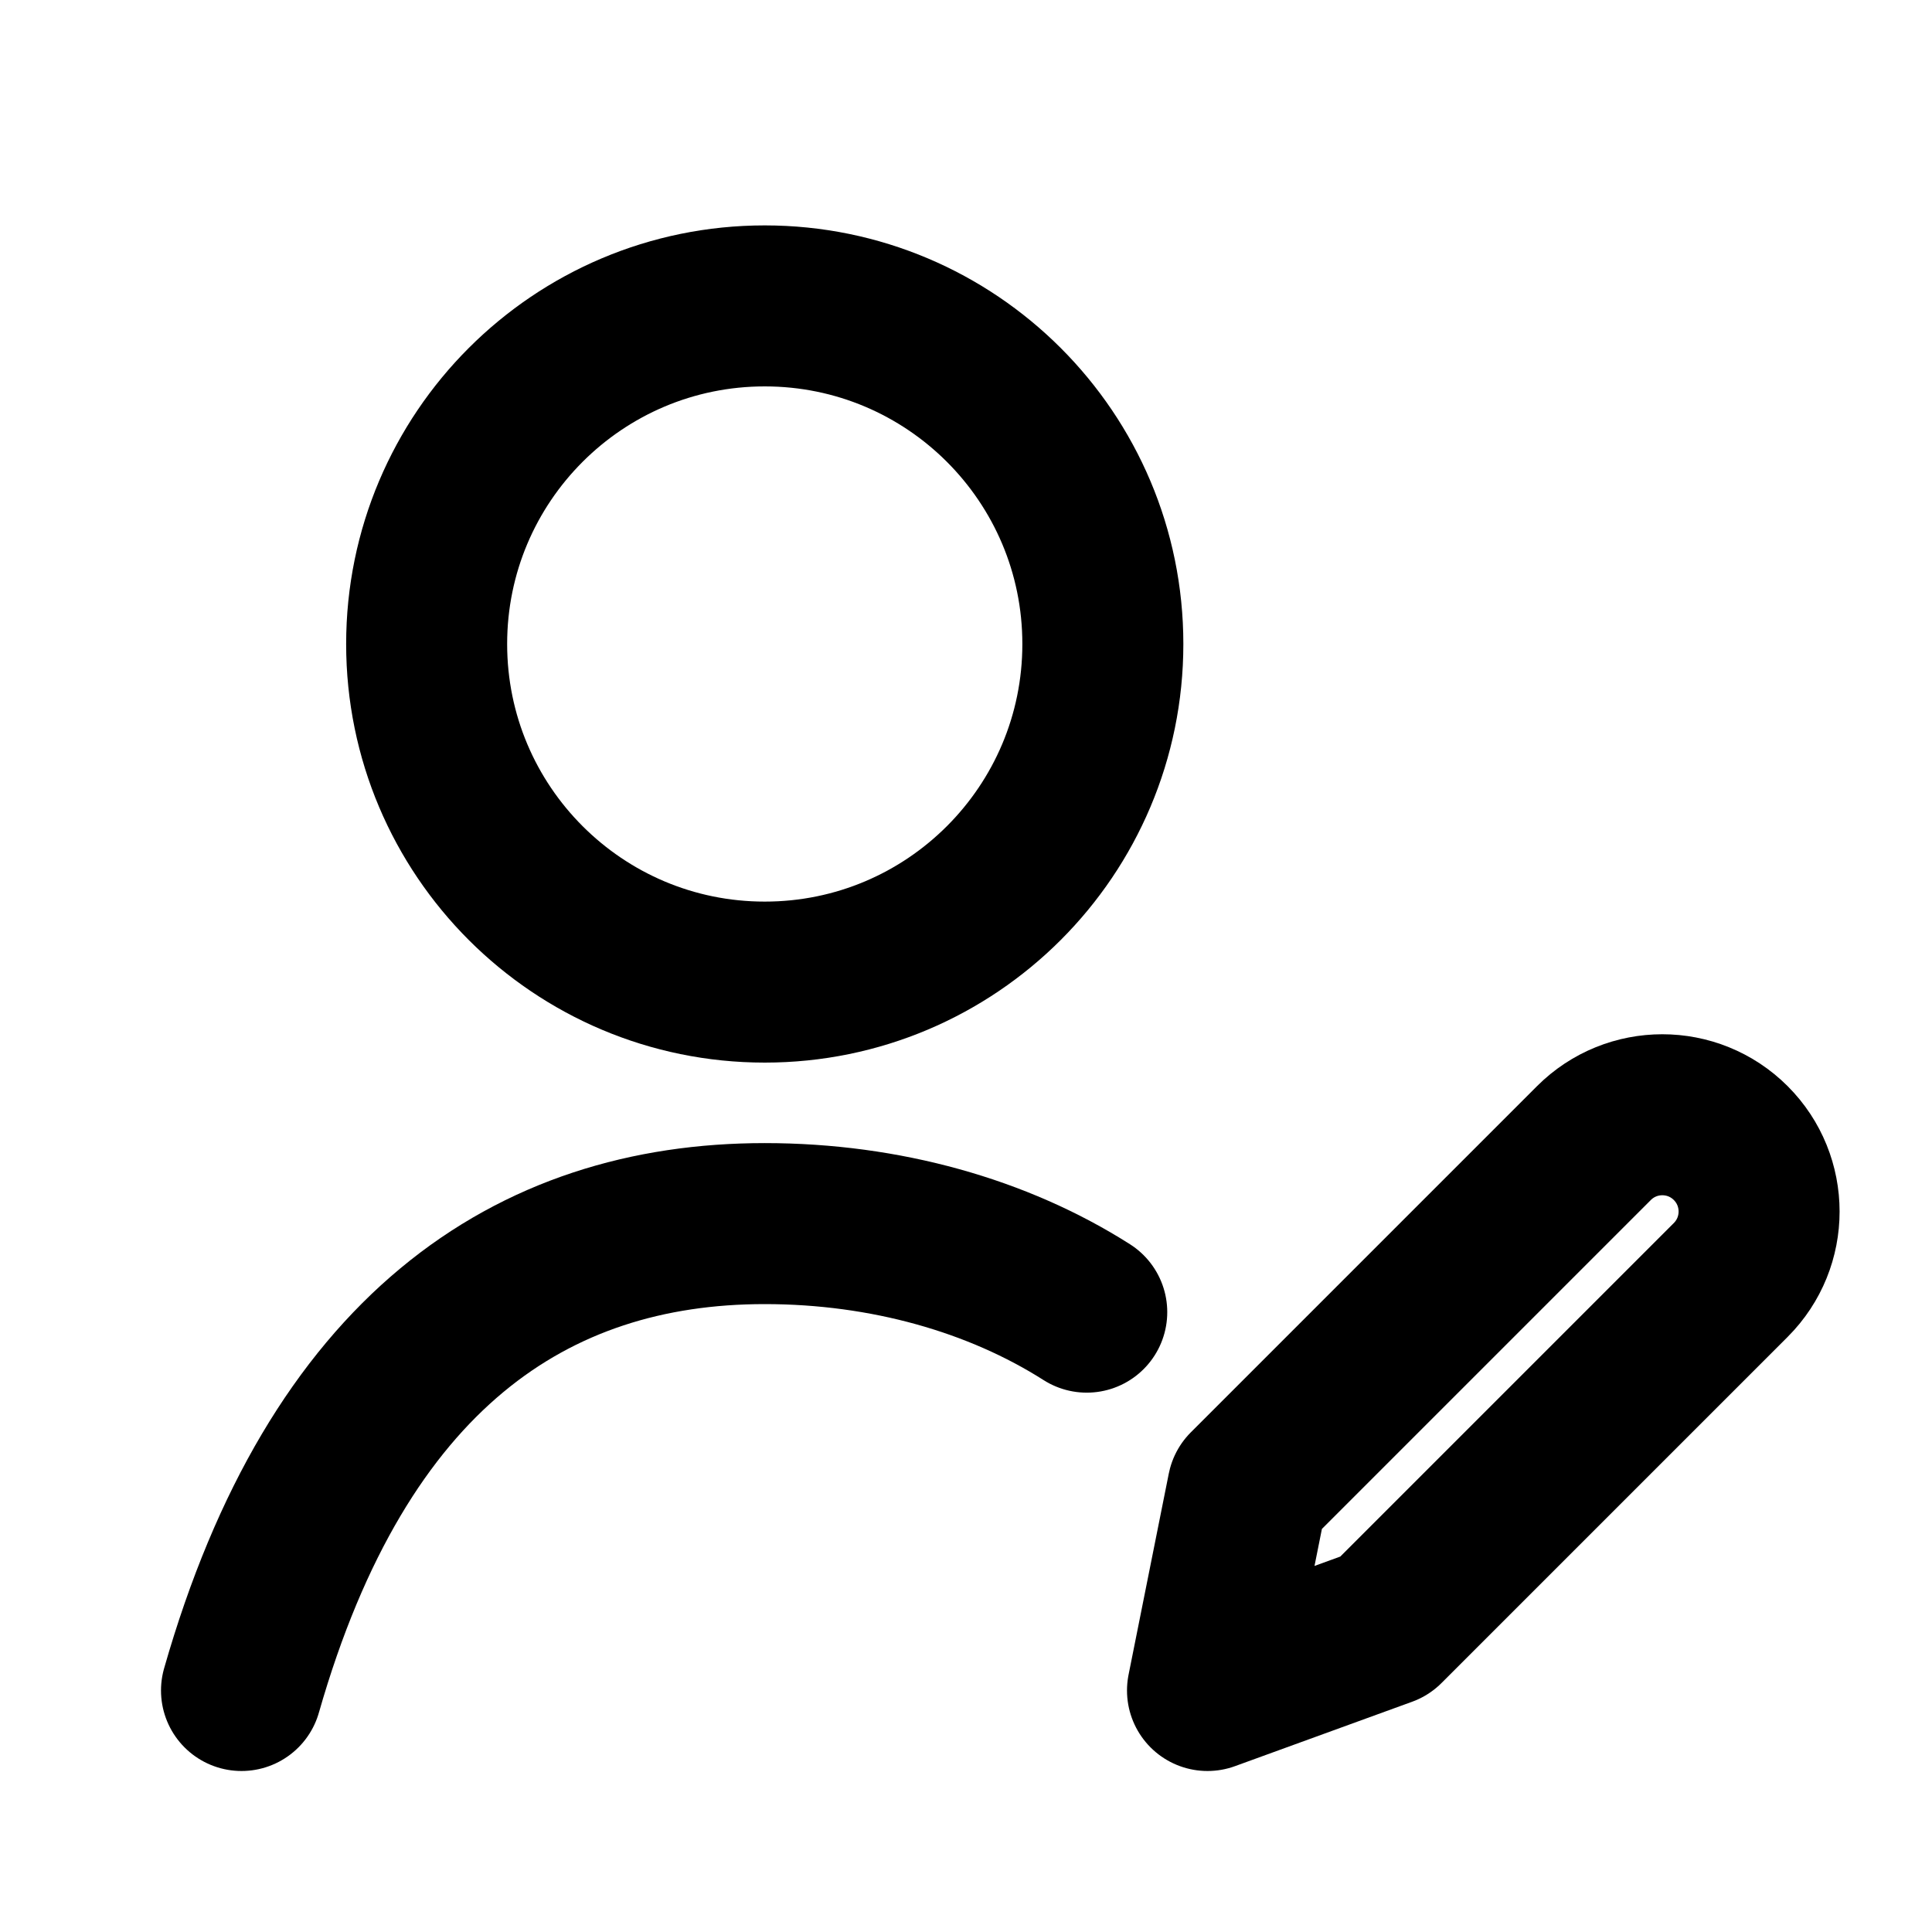
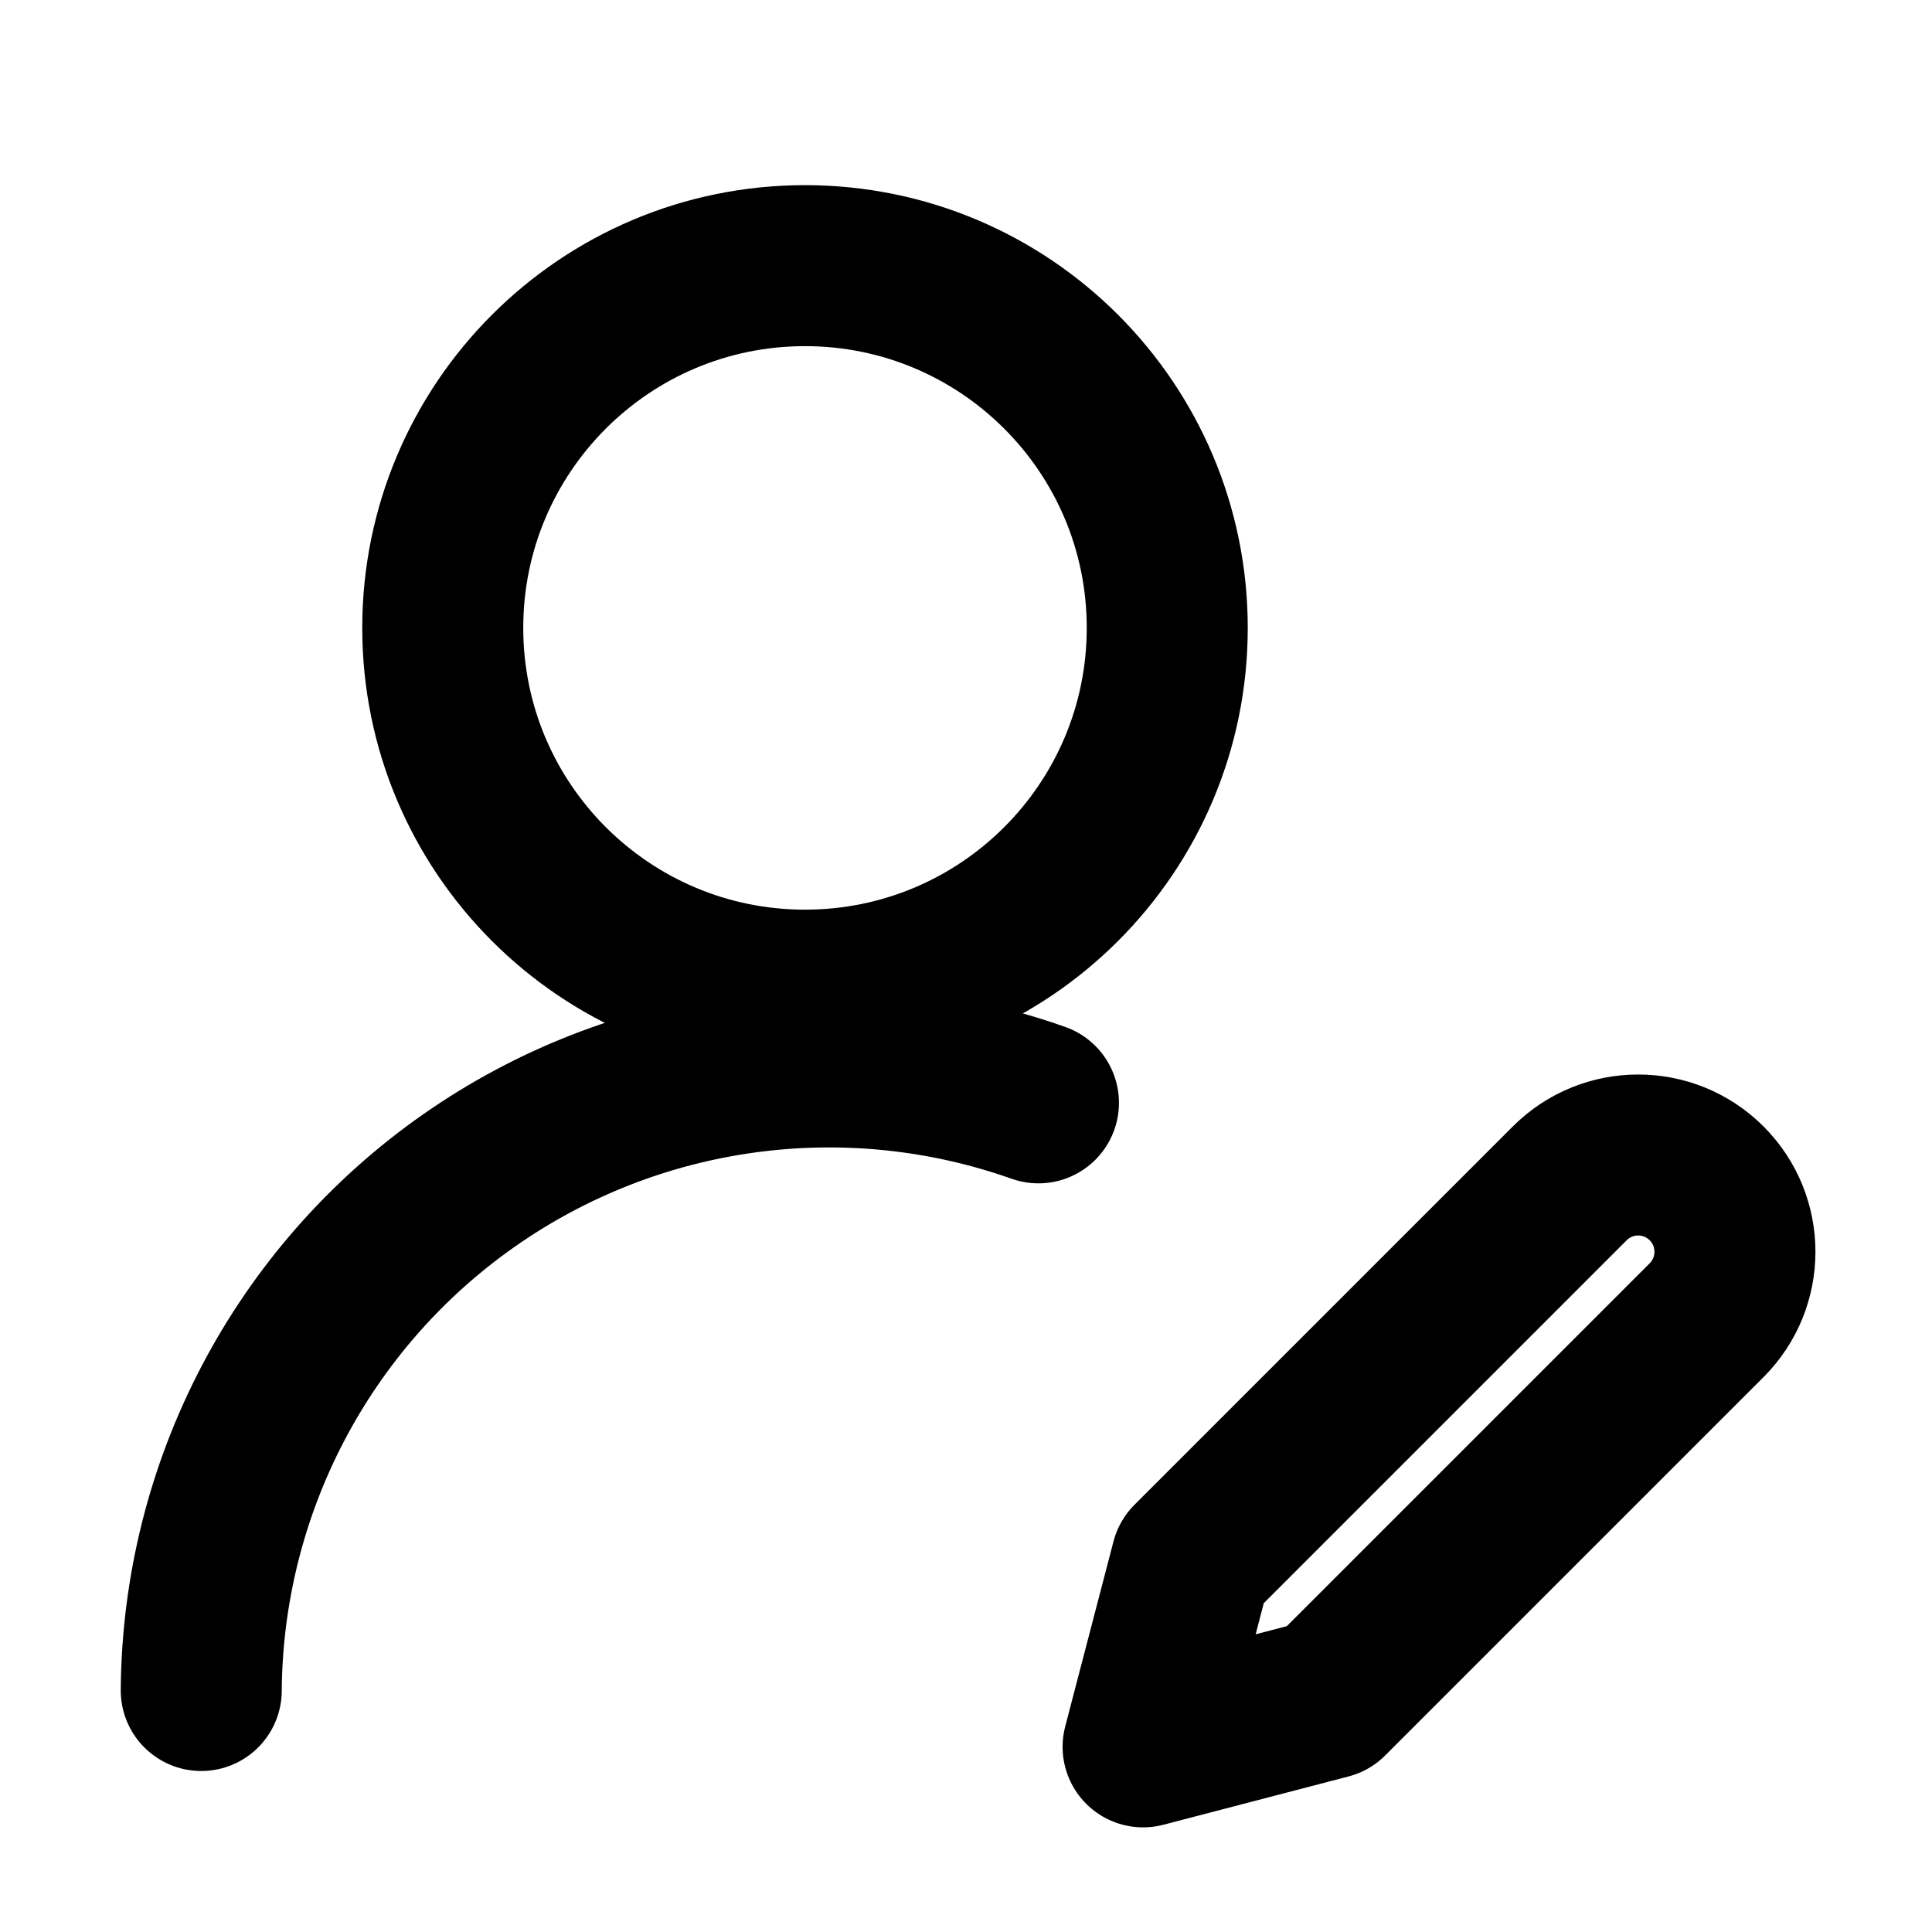
<svg xmlns="http://www.w3.org/2000/svg" viewBox="0 0 24 24" fill="none" stroke="currentColor" stroke-width="2" stroke-linecap="round" stroke-linejoin="round">
-   <circle cx="9.5" cy="8" r="4.2" />
-   <path d="M 3 21 C 4.2 16.8 6.6 15.2 9.5 15.2 C 11 15.2 12.4 15.6 13.5 16.3" />
-   <path d="M 15 21 L 15.5 18.5 L 19.8 14.2 A 1.2 1.2 0 0 1 21.5 15.9 L 17.2 20.2 Z" />
+   <circle cx="10" cy="7.8" r="4.5" />
+   <path d="M2.5 21a7.8 7.8 0 0 1 10.4-7.3" />
+   <path d="M21.2 16.4a1.2 1.2 0 0 0-1.7-1.7l-4.7 4.7-.6 2.3 2.3-.6 4.7-4.7Z" />
</svg>
